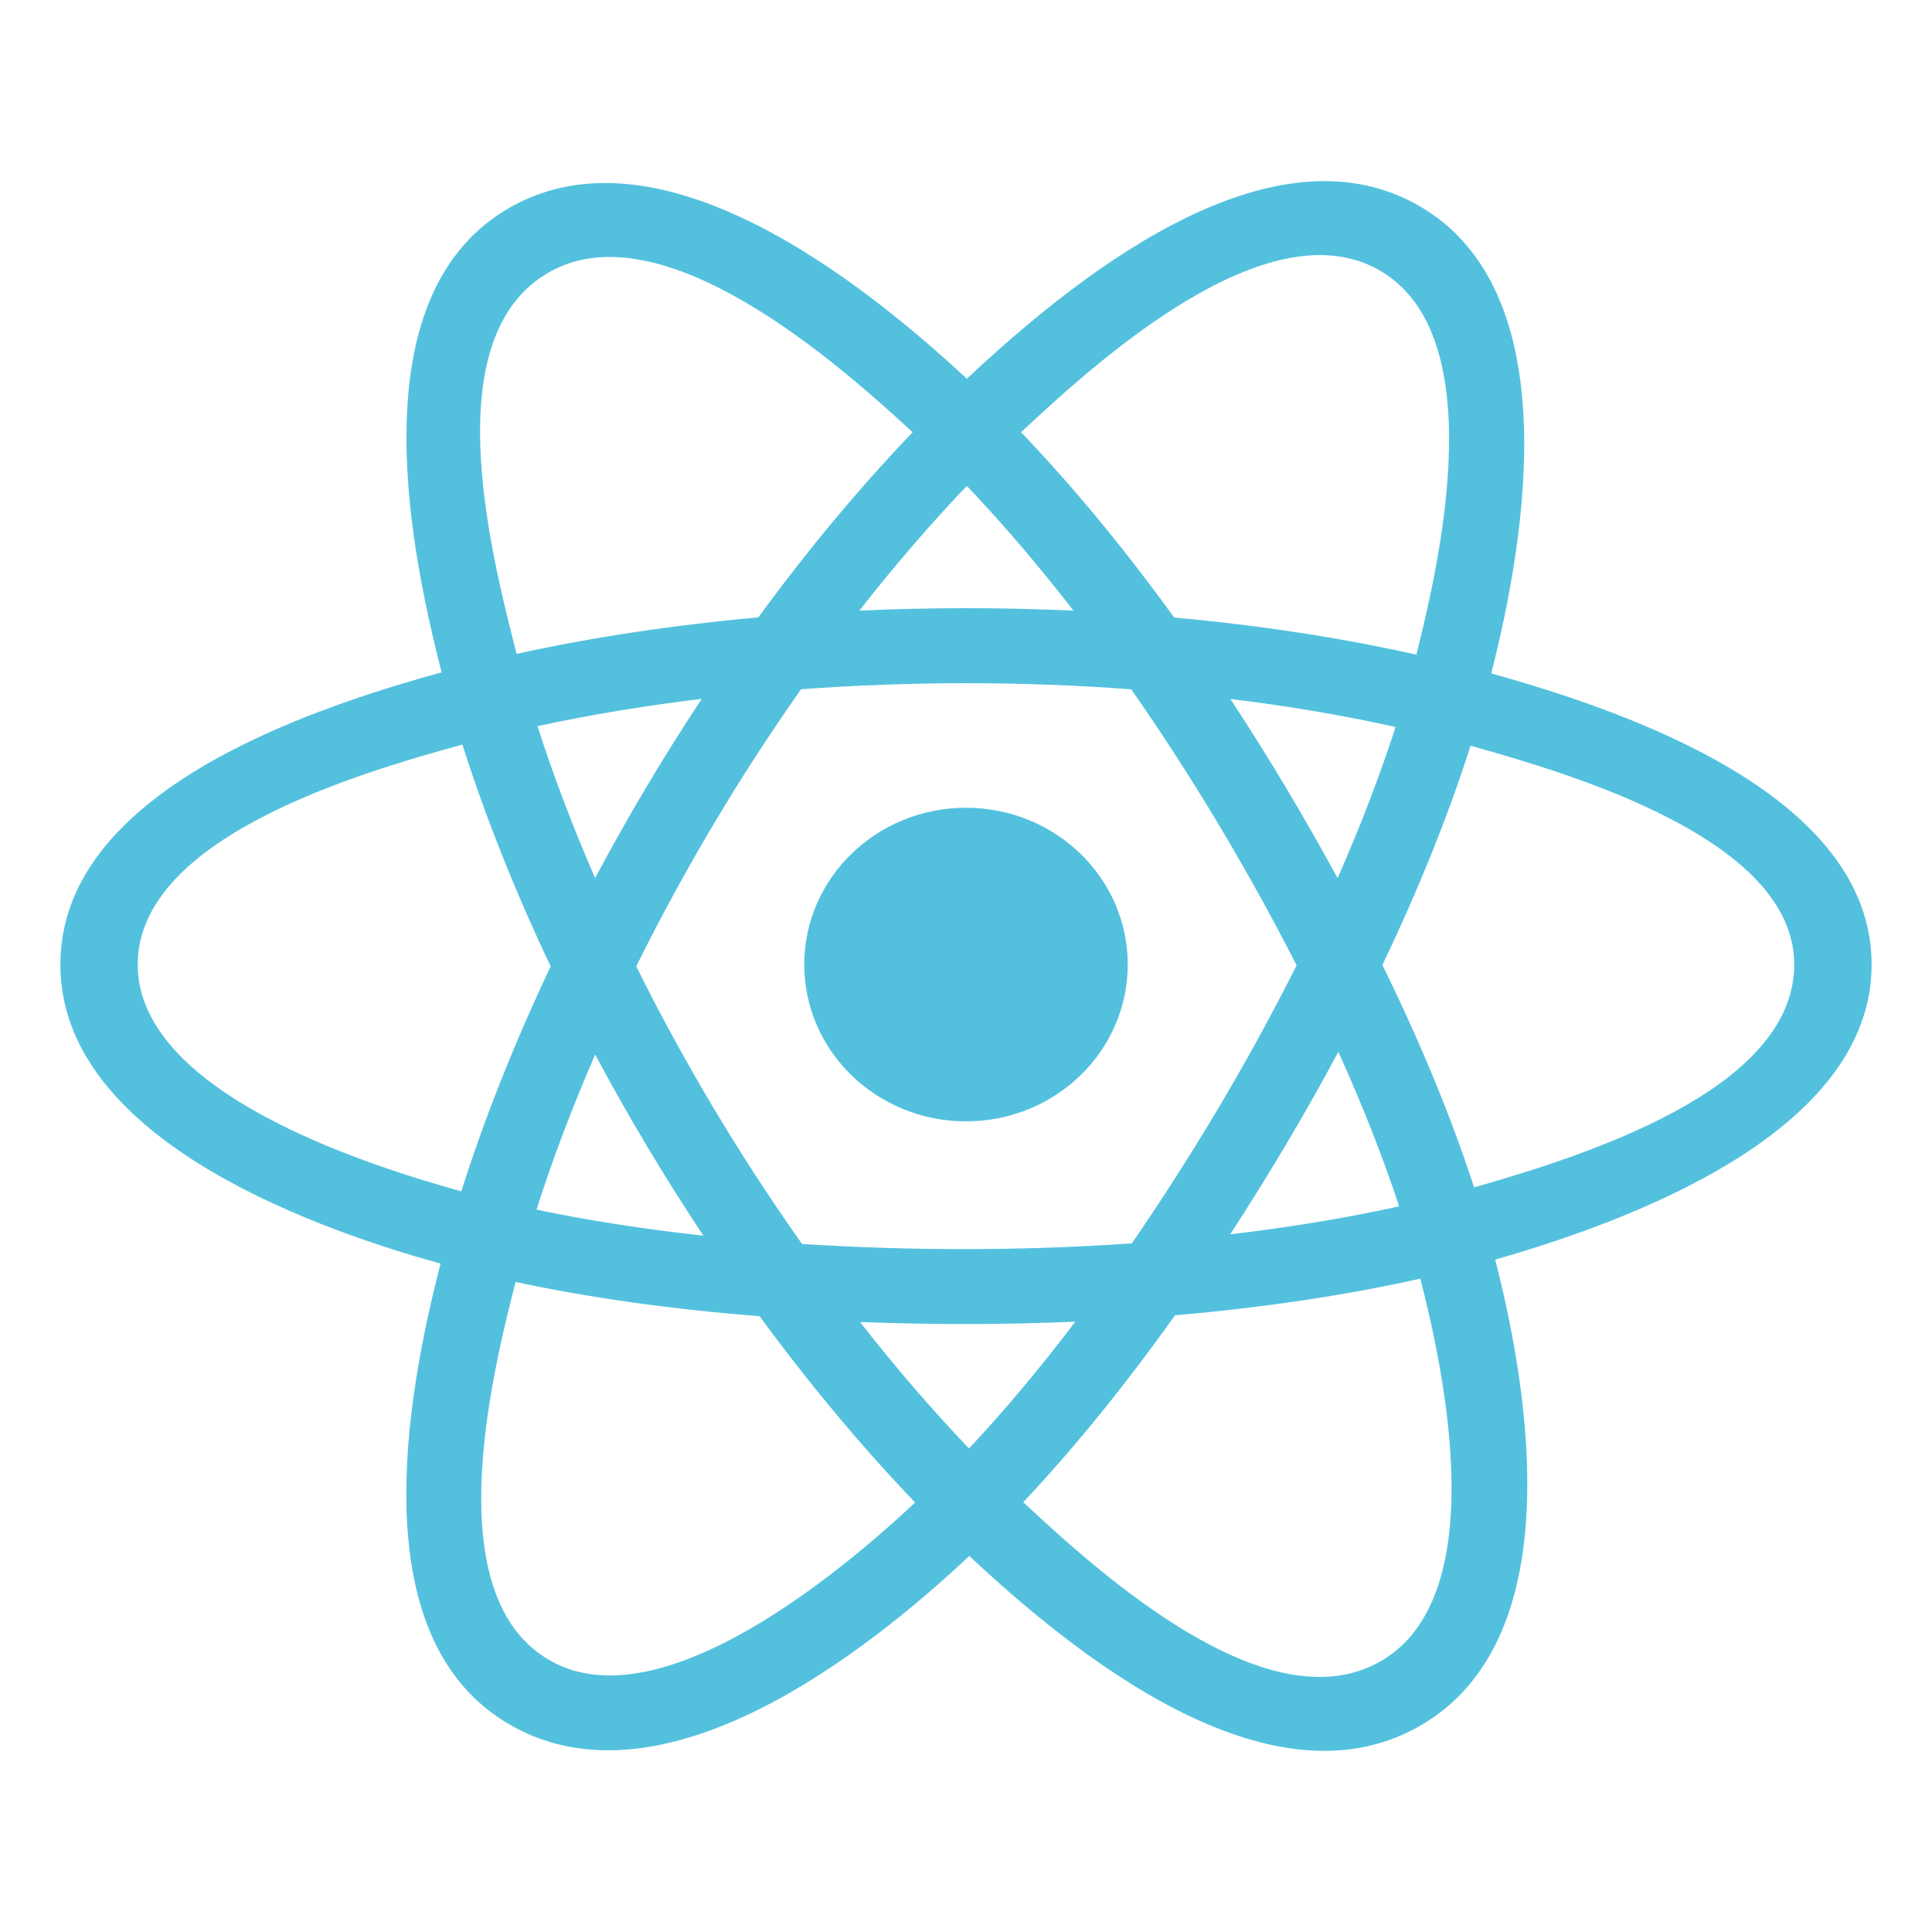
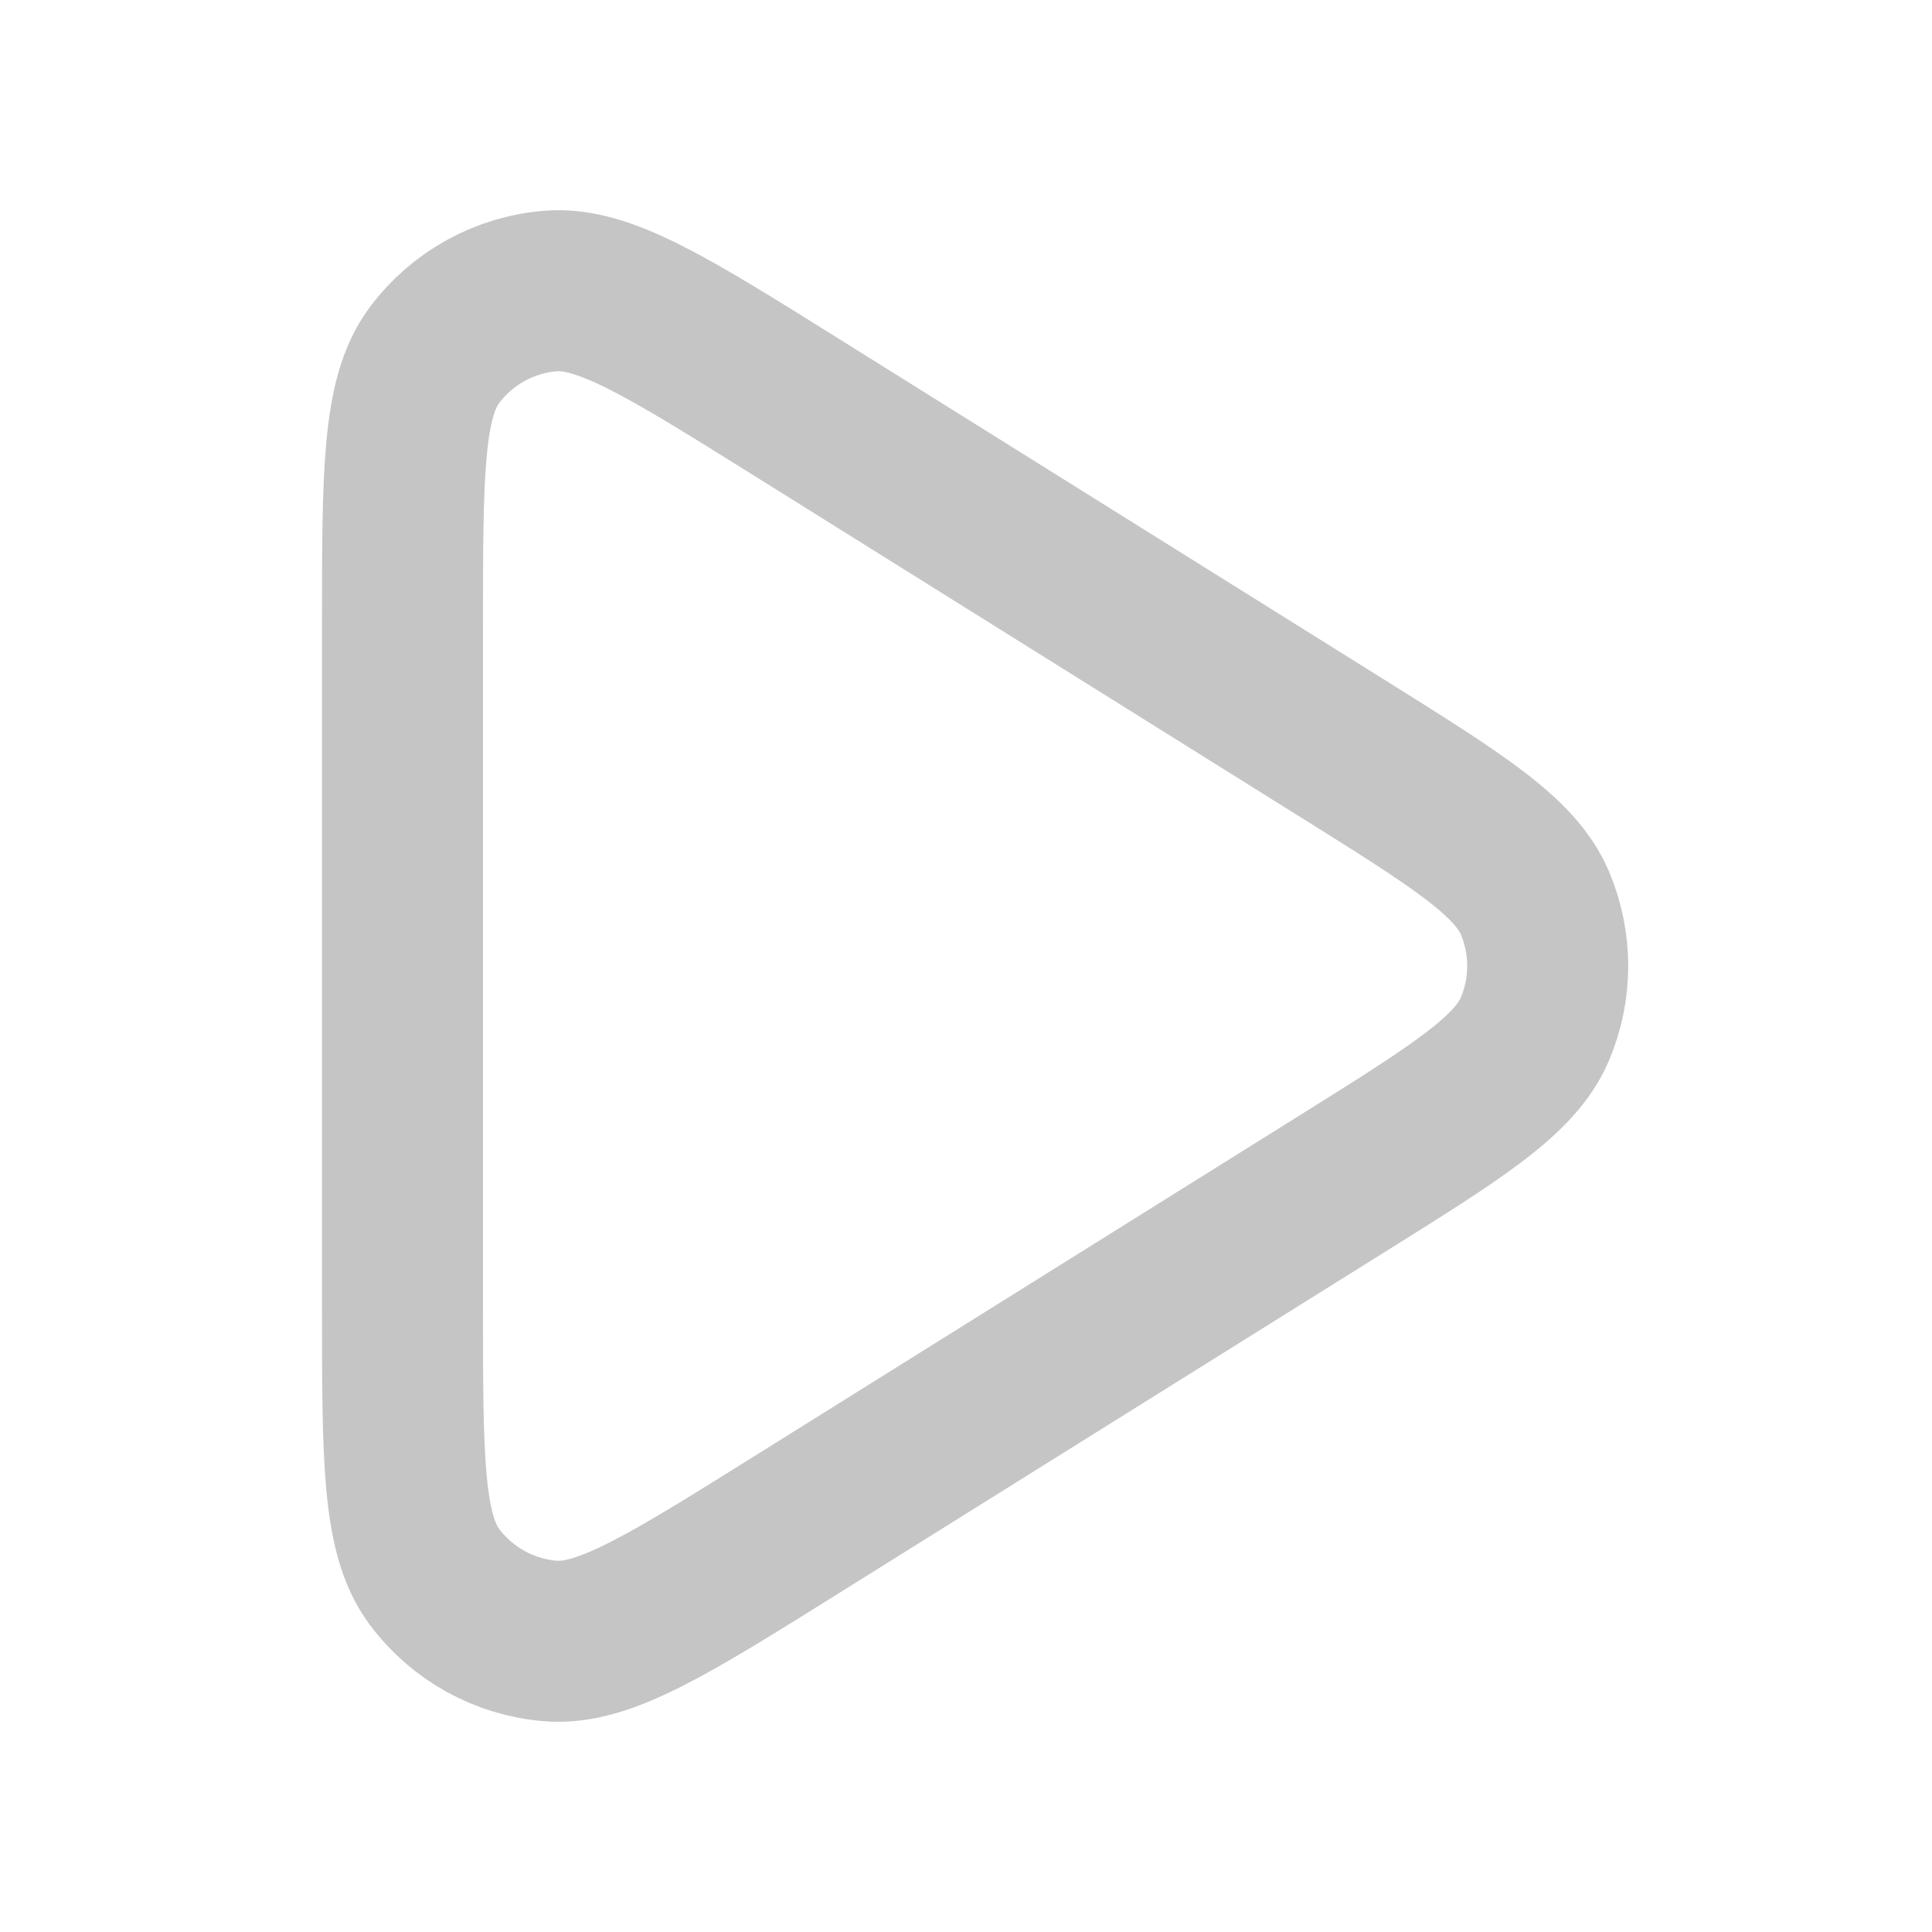
- <svg xmlns="http://www.w3.org/2000/svg" width="64px" height="64px" viewBox="0 0 32 32" fill="none">
+ <svg xmlns="http://www.w3.org/2000/svg" viewBox="0 0 24 24" fill="none">
  <g id="SVGRepo_bgCarrier" stroke-width="0" />
  <g id="SVGRepo_tracerCarrier" stroke-linecap="round" stroke-linejoin="round" />
  <g id="SVGRepo_iconCarrier">
-     <path d="M18.679 15.976C18.679 14.541 17.48 13.379 16 13.379C14.521 13.379 13.321 14.541 13.321 15.976C13.321 17.41 14.521 18.573 16 18.573C17.48 18.573 18.679 17.41 18.679 15.976Z" fill="#53C1DE" />
-     <path fill-rule="evenodd" clip-rule="evenodd" d="M24.7 11.154C25.266 8.925 25.977 4.791 23.47 3.39C20.975 1.995 17.728 4.668 16.014 6.273C14.304 4.684 10.966 2.022 8.462 3.428C5.968 4.828 6.737 8.893 7.315 11.136C4.988 11.776 1 13.156 1 15.976C1 18.787 4.984 20.289 7.297 20.929C6.717 23.184 5.986 27.191 8.483 28.588C10.997 29.993 14.325 27.395 16.055 25.772C17.781 27.386 20.997 30.002 23.492 28.601C25.996 27.196 25.344 23.118 24.765 20.863C27.007 20.221 31 18.752 31 15.976C31 13.184 26.99 11.792 24.7 11.154ZM24.416 19.667C24.037 18.502 23.524 17.262 22.897 15.982C23.495 14.732 23.988 13.509 24.357 12.351C26.036 12.823 29.718 13.901 29.718 15.976C29.718 18.07 26.185 19.159 24.416 19.667ZM22.85 27.526C20.988 28.571 18.222 26.07 16.948 24.881C17.793 23.984 18.638 22.942 19.462 21.785C20.913 21.66 22.283 21.456 23.526 21.178C23.933 22.773 24.72 26.476 22.85 27.526ZM9.124 27.511C7.261 26.47 8.113 22.895 8.54 21.233C9.768 21.497 11.129 21.686 12.582 21.801C13.412 22.933 14.282 23.974 15.158 24.886C14.075 25.901 10.995 28.557 9.124 27.511ZM2.281 15.976C2.281 13.874 5.942 12.803 7.659 12.333C8.035 13.517 8.527 14.754 9.121 16.006C8.519 17.277 8.02 18.534 7.641 19.732C6.004 19.278 2.281 18.079 2.281 15.976ZM9.104 4.504C10.973 3.454 13.875 6.01 15.116 7.16C14.244 8.068 13.383 9.101 12.56 10.226C11.149 10.353 9.799 10.557 8.557 10.83C8.091 9.021 7.236 5.552 9.104 4.504ZM20.379 11.577C21.337 11.694 22.254 11.85 23.115 12.041C22.856 12.844 22.534 13.684 22.154 14.545C21.604 13.533 21.014 12.542 20.379 11.577ZM16.014 8.048C16.605 8.669 17.197 9.362 17.78 10.114C16.599 10.06 15.415 10.06 14.234 10.114C14.817 9.368 15.414 8.676 16.014 8.048ZM9.857 14.544C9.483 13.686 9.164 12.842 8.903 12.027C9.759 11.842 10.672 11.69 11.623 11.575C10.987 12.537 10.397 13.528 9.857 14.544ZM11.65 20.466C10.668 20.359 9.741 20.215 8.886 20.035C9.15 19.206 9.477 18.343 9.858 17.467C10.406 18.493 11.005 19.494 11.65 20.466ZM16.05 23.991C15.442 23.356 14.836 22.653 14.245 21.897C15.433 21.942 16.623 21.942 17.811 21.891C17.227 22.661 16.637 23.365 16.05 23.991ZM22.167 17.422C22.568 18.308 22.906 19.166 23.174 19.981C22.304 20.173 21.365 20.328 20.376 20.444C21.015 19.461 21.615 18.454 22.167 17.422ZM18.747 20.594C16.93 20.72 15.102 20.719 13.284 20.604C12.251 19.142 11.331 17.603 10.538 16.006C11.328 14.412 12.24 12.876 13.268 11.416C15.088 11.283 16.918 11.282 18.737 11.417C19.756 12.877 20.668 14.409 21.476 15.988C20.677 17.581 19.759 19.12 18.747 20.594ZM22.83 4.467C24.701 5.513 23.868 9.227 23.459 10.843C22.215 10.564 20.863 10.357 19.448 10.228C18.624 9.09 17.77 8.055 16.912 7.159C18.169 5.984 20.978 3.431 22.83 4.467Z" fill="#53C1DE" />
+     <path d="M16.658 9.286C18.098 10.186 18.818 10.636 19.065 11.212C19.28 11.715 19.28 12.285 19.065 12.788C18.818 13.364 18.098 13.814 16.658 14.714L9.896 18.94C8.298 19.939 7.499 20.438 6.84 20.385C6.265 20.339 5.738 20.047 5.394 19.584C5 19.053 5 18.111 5 16.226V7.774C5 5.889 5 4.947 5.394 4.416C5.738 3.953 6.265 3.661 6.84 3.615C7.499 3.562 8.298 4.061 9.896 5.06L16.658 9.286Z" stroke="#c5c5c5" stroke-width="2" stroke-linejoin="round" />
  </g>
</svg>
